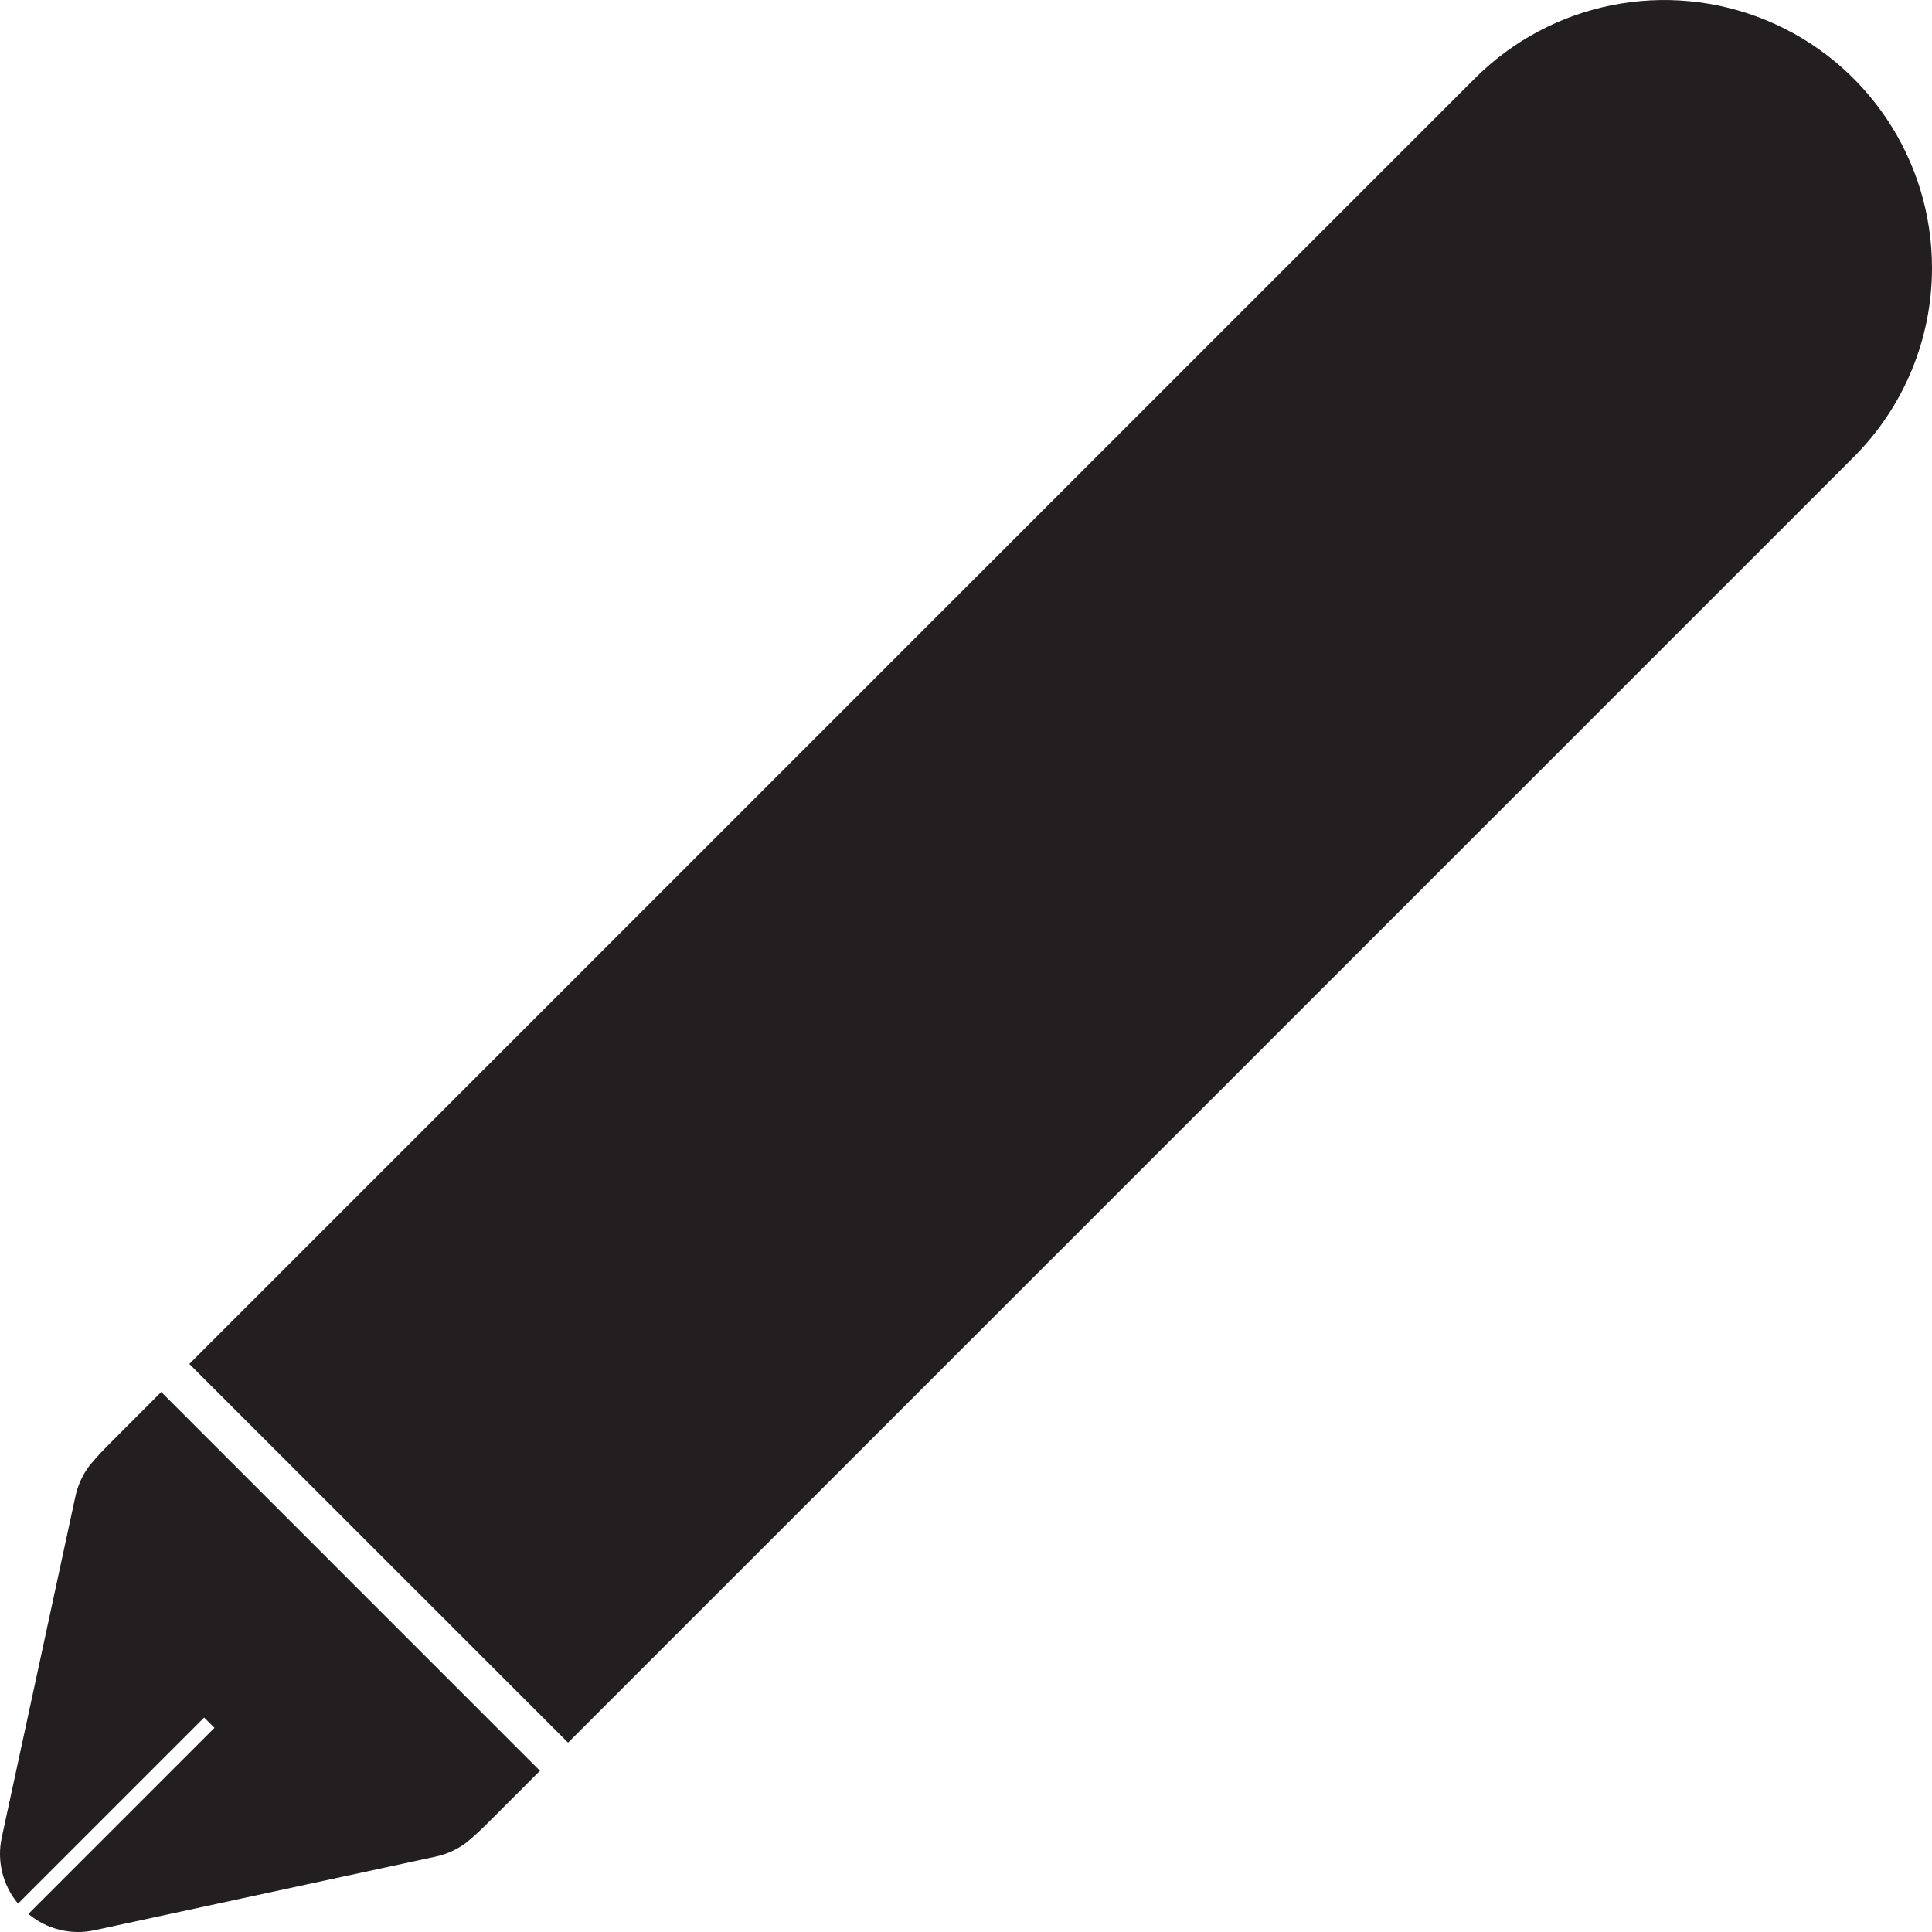
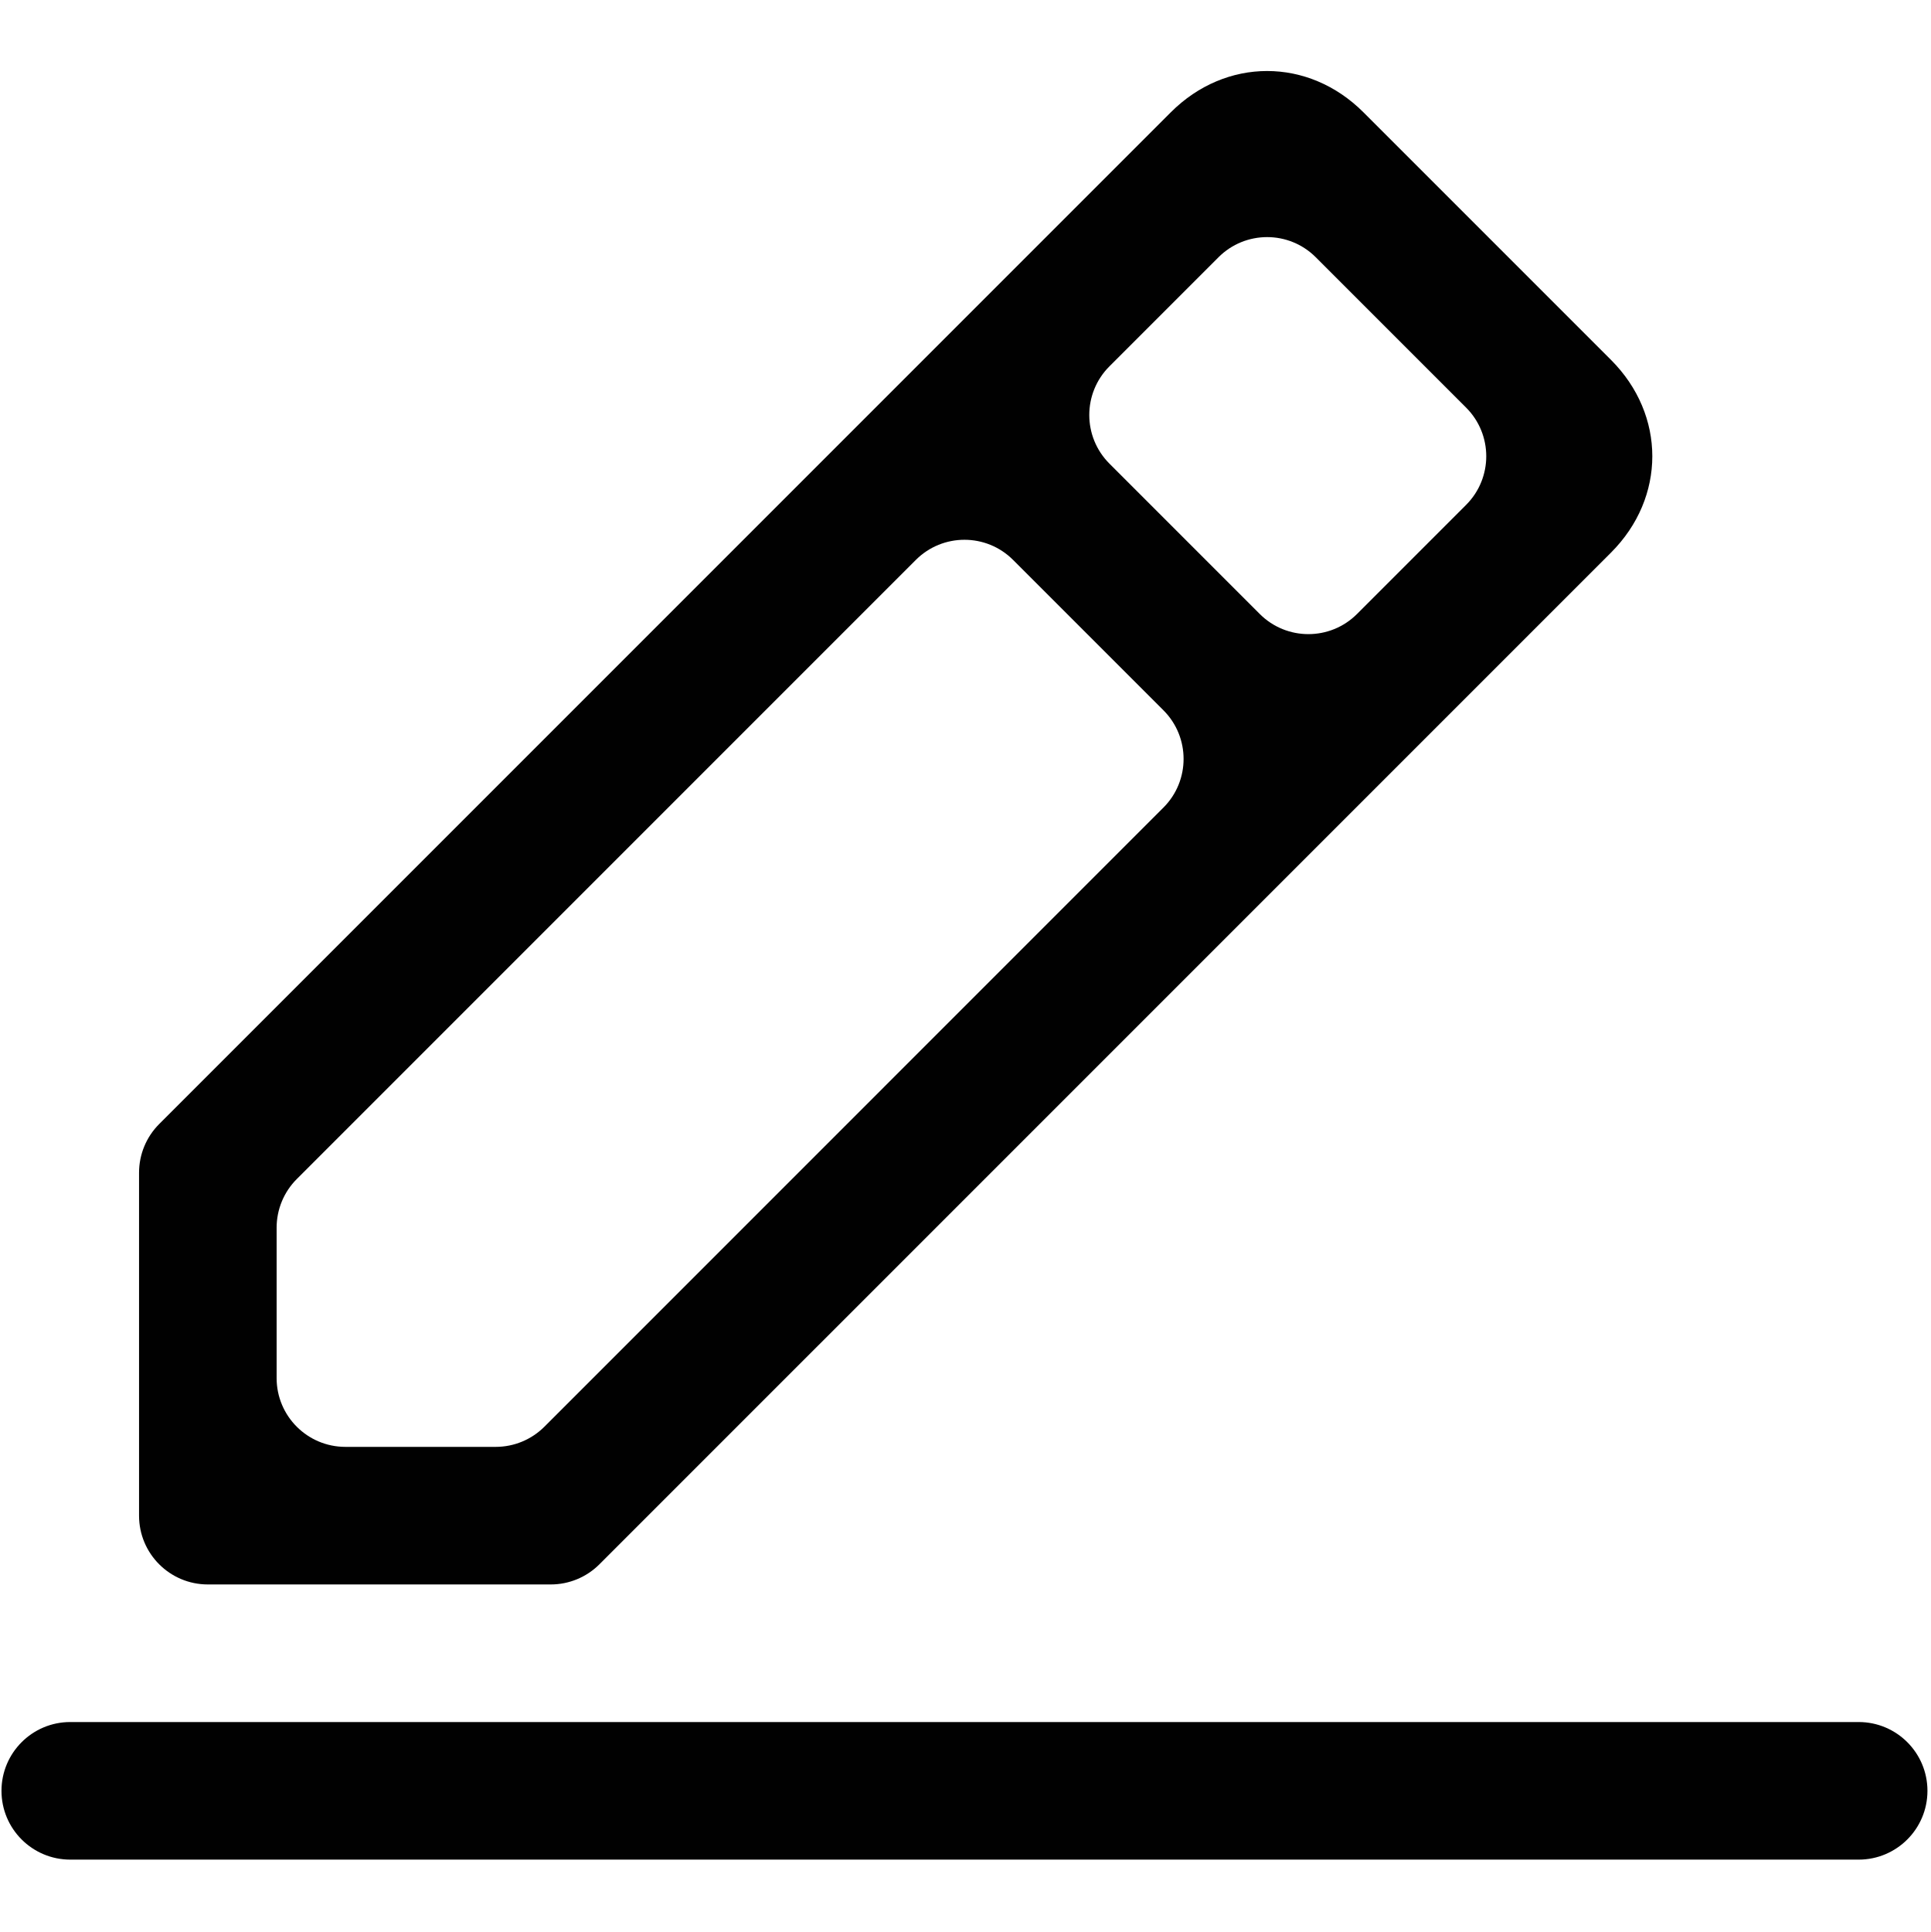
- <svg xmlns="http://www.w3.org/2000/svg" viewBox="0 0 914.65 914.65">
+ <svg xmlns="http://www.w3.org/2000/svg" viewBox="0 0 2600 2601.84">
  <defs>
-     <style>.cls-1{fill:#231f20;}</style>
+     <style>.cls-1{fill:none;}.cls-2{fill:#010101;}</style>
  </defs>
  <g id="Layer_2" data-name="Layer 2">
-     <g id="edit_button">
-       <path class="cls-1" d="M76.32,659,255.63,838.34l-25.76,25.75q-3.08,3.07-6.31,5.88c-.86.77-1.73,1.51-2.62,2.23A36.92,36.92,0,0,1,206.11,879l-91.18,19.67L44.87,913.79a36.68,36.68,0,0,1-31.44-7.68L101.53,818l-4.88-4.88L8.54,901.22A36.68,36.68,0,0,1,.86,869.78L16,799.72l19.67-91.18a36.92,36.92,0,0,1,6.81-14.83c.72-.89,1.46-1.76,2.23-2.62q2.81-3.24,5.88-6.31Z" />
-       <path class="cls-1" d="M914.65,126.79a126.4,126.4,0,0,1-37.14,89.66L268.94,825,89.63,645.72,698.2,37.14a126.8,126.8,0,0,1,216.45,89.65Z" />
+     <g id="Container">
+       <rect class="cls-1" width="2600" height="2601.84" />
+     </g>
+     <g id="Edit">
+       <path class="cls-2" d="M94.63,2319.08H2503.37a92.65,92.65,0,0,1,92.65,92.65h0a92.65,92.65,0,0,1-92.65,92.64H94.63A92.64,92.64,0,0,1,2,2411.73H2A92.65,92.65,0,0,1,94.63,2319.08ZM2169.86,744.14c74.11-74.12,74.11-185.29,0-259.41L1836.34,151.22c-74.12-74.12-185.29-74.12-259.4,0L214.41,1513.74a92.65,92.65,0,0,0-27.13,65.51v461.9a92.64,92.64,0,0,0,92.64,92.64h461.9a92.64,92.64,0,0,0,65.51-27.13ZM1772.15,346.43l202.5,202.5a92.63,92.63,0,0,1,0,131L1827.73,826.86a92.65,92.65,0,0,1-131,0l-202.49-202.5a92.65,92.65,0,0,1,0-131l146.91-146.91A92.65,92.65,0,0,1,1772.15,346.43ZM372.57,1855.86v-202.5a92.67,92.67,0,0,1,27.13-65.51l833.8-833.79a92.63,92.63,0,0,1,131,0L1567,956.56a92.65,92.65,0,0,1,0,131L733.22,1921.37a92.64,92.64,0,0,1-65.51,27.14H465.21A92.64,92.64,0,0,1,372.57,1855.86Z" />
    </g>
  </g>
</svg>
